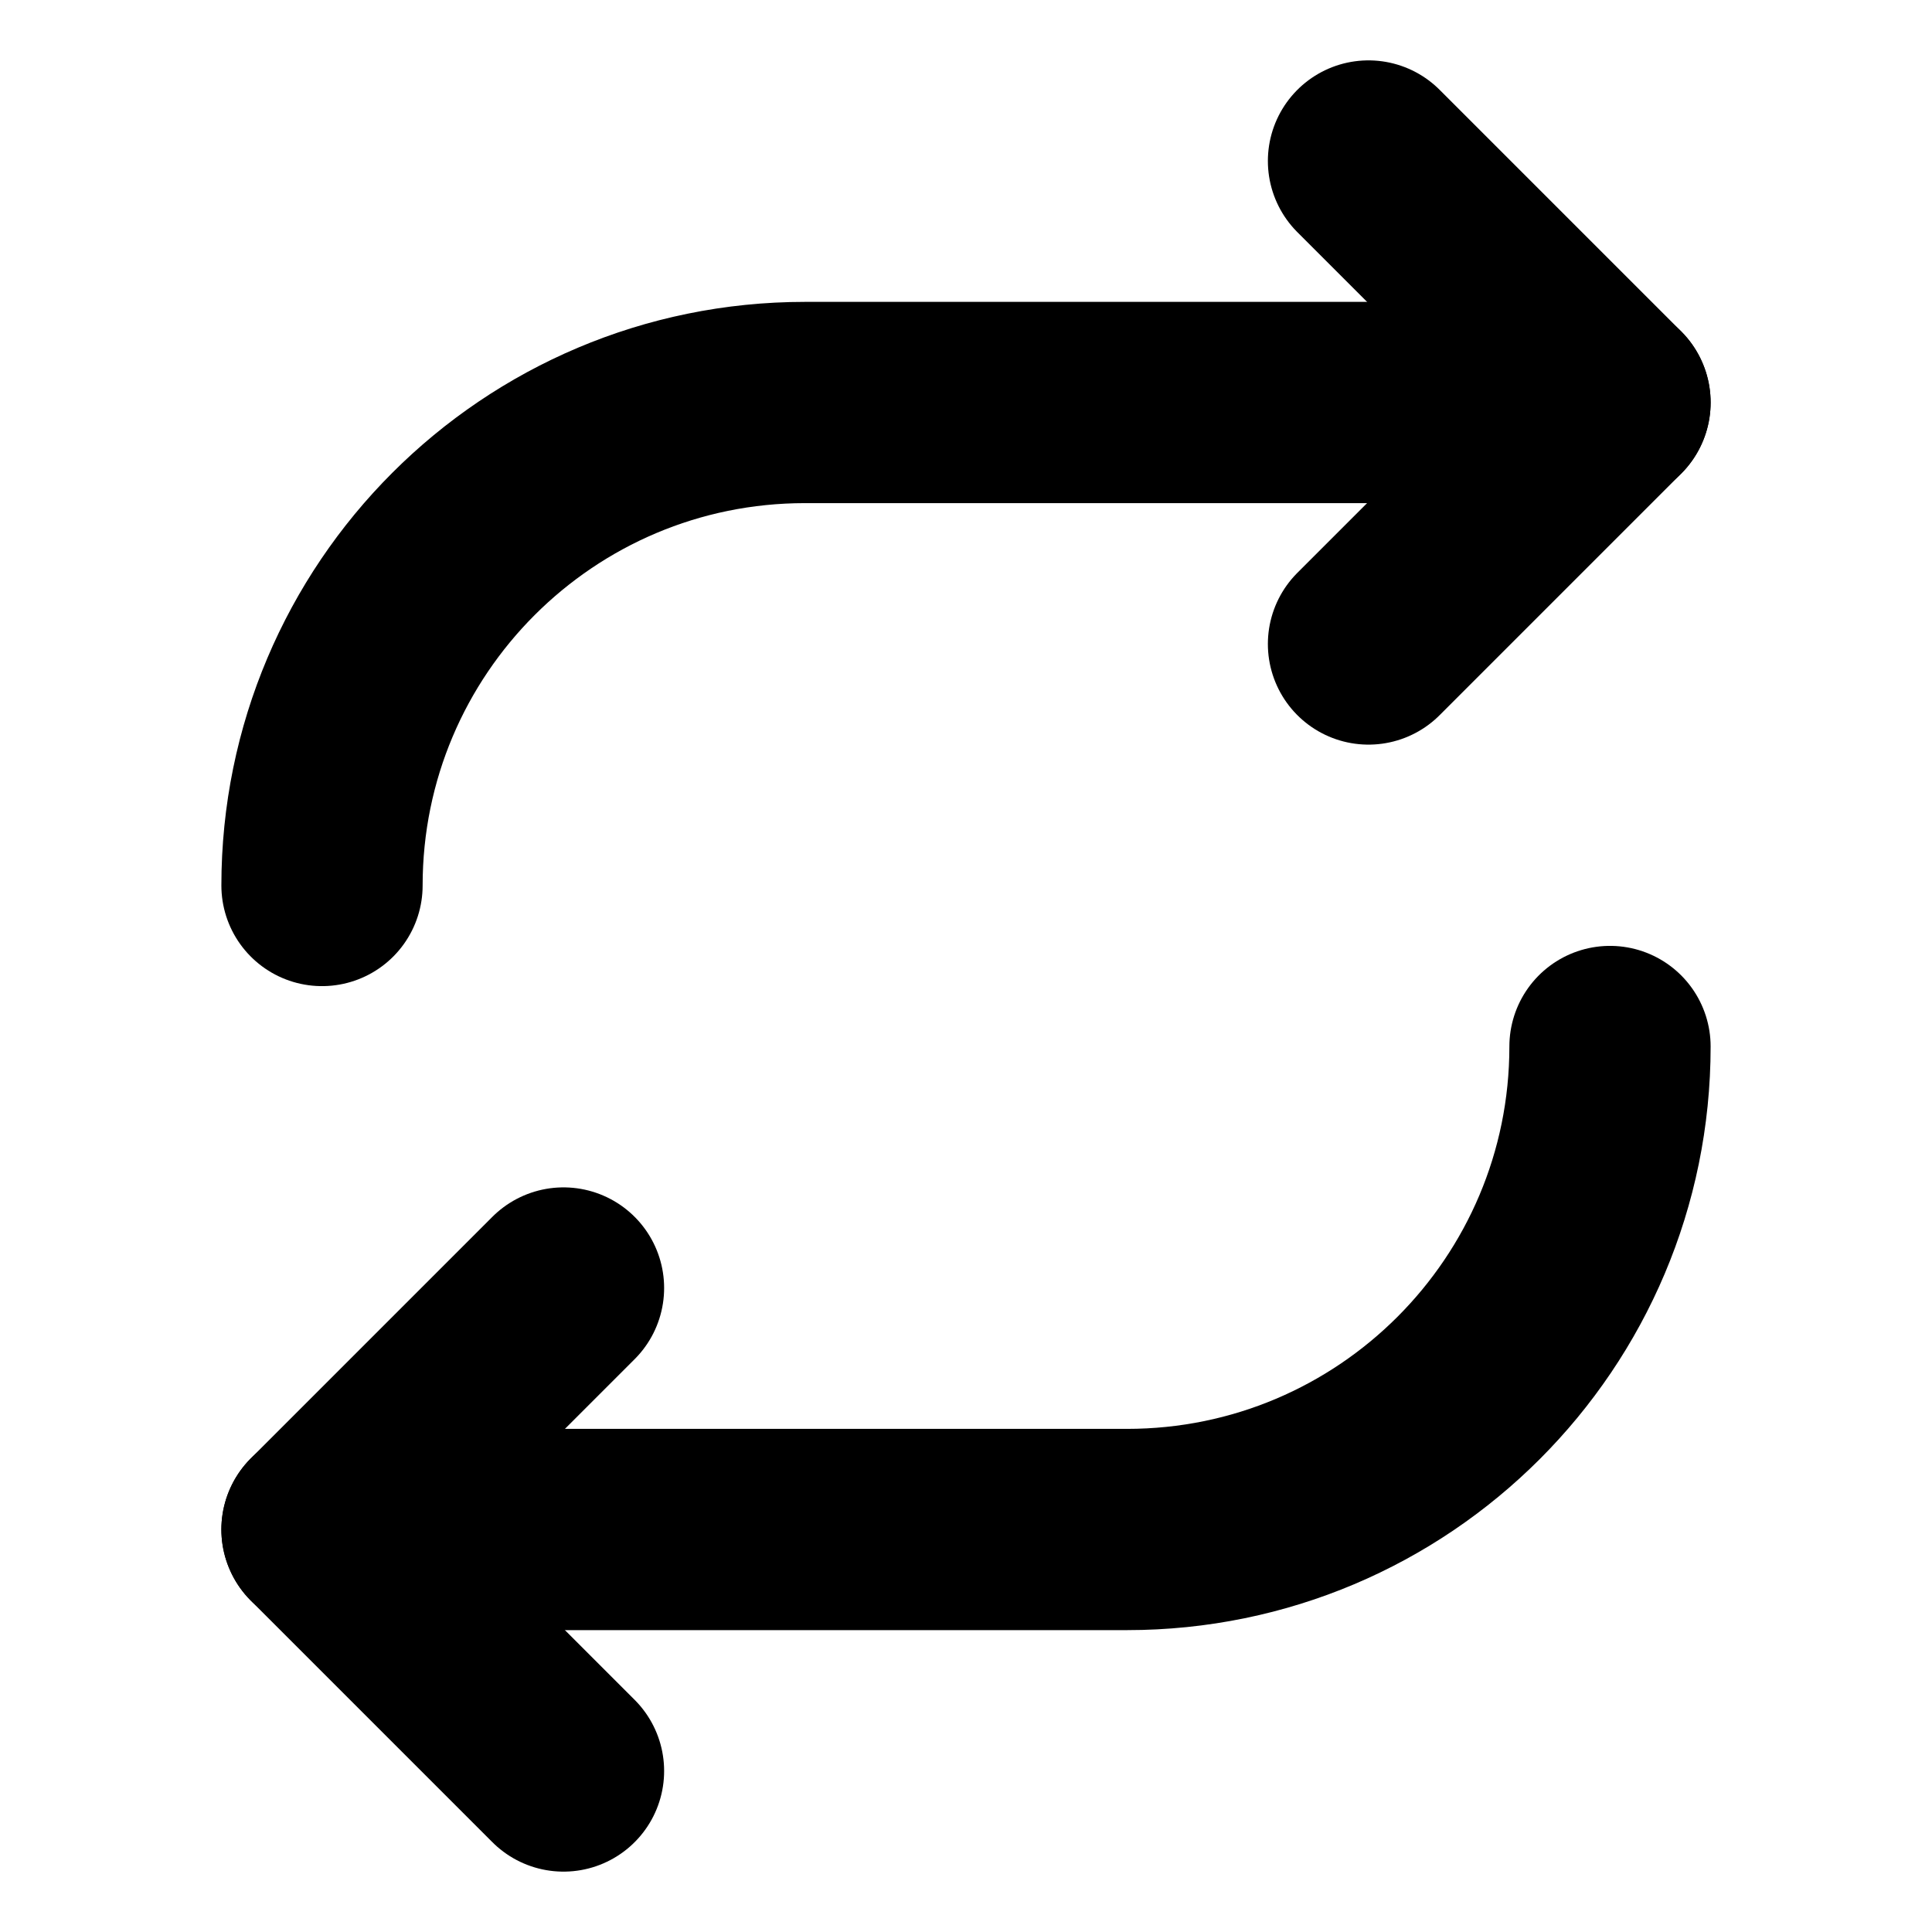
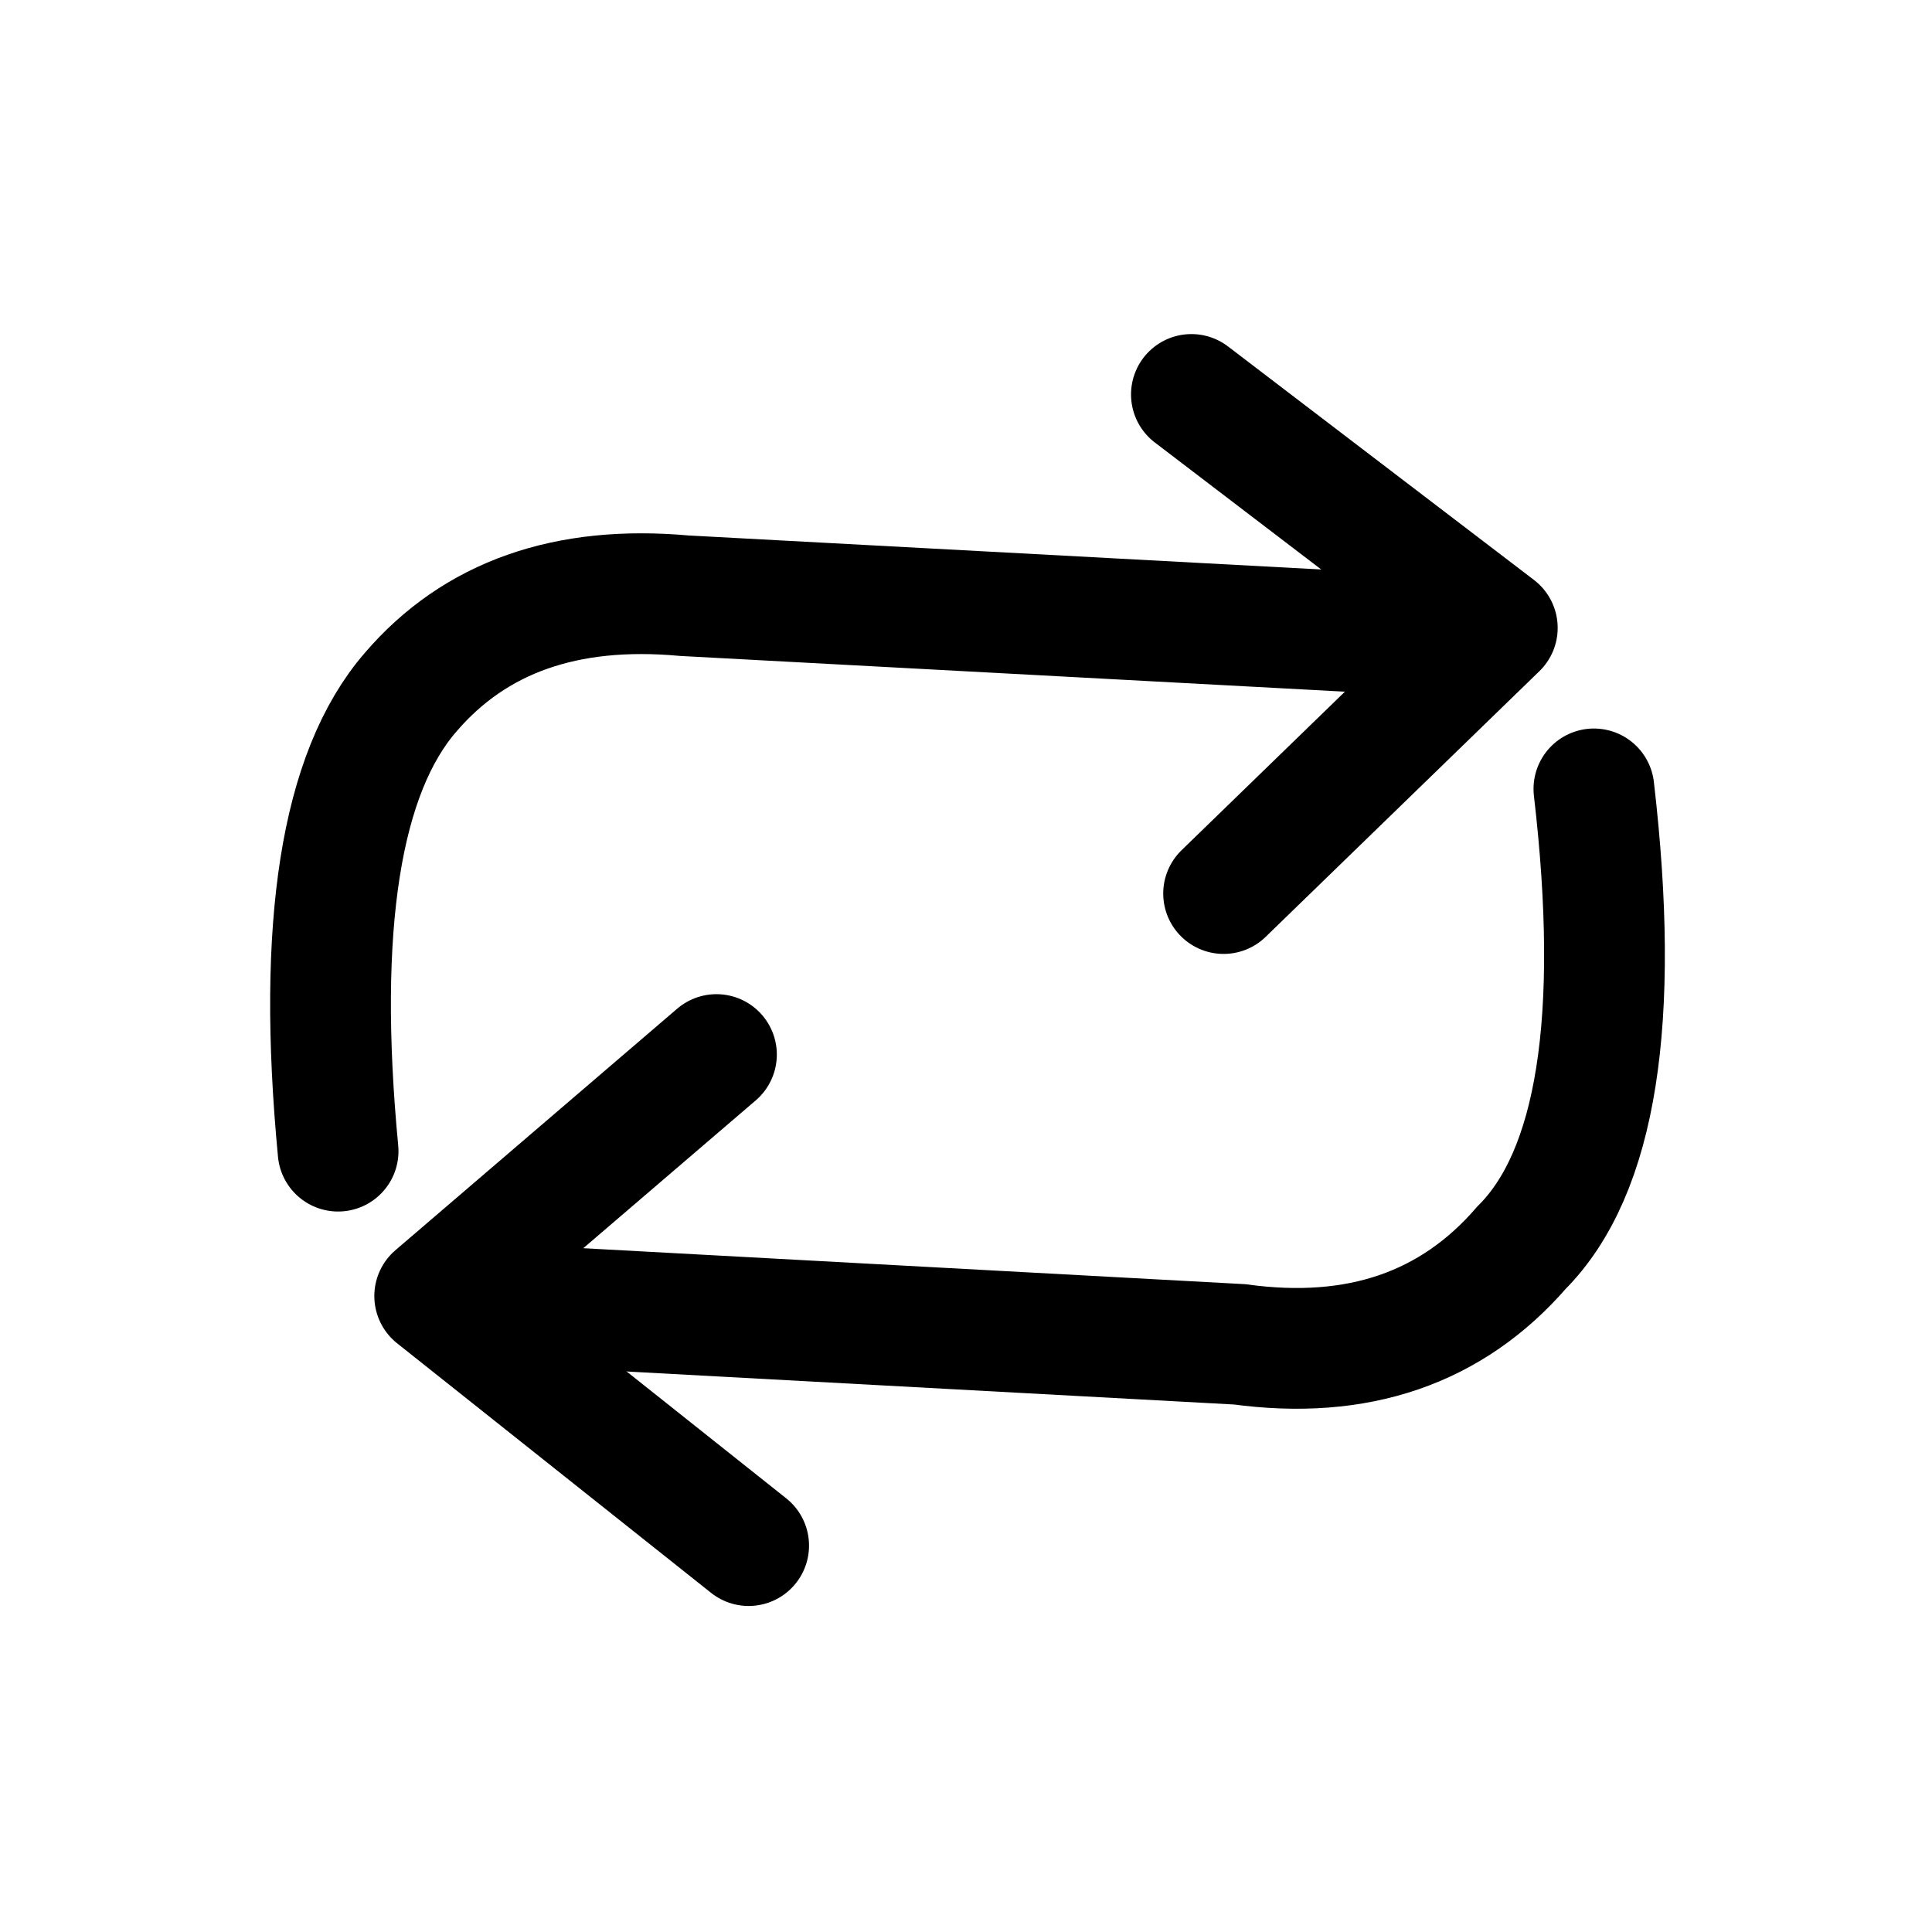
<svg xmlns="http://www.w3.org/2000/svg" width="20" height="20" viewBox="0 0 24 24" fill="none">
-   <path d="M17 2L20 5L17 8" stroke="currentColor" stroke-width="2.5" stroke-linecap="round" stroke-linejoin="round" />
-   <path d="M7 22L4 19L7 16" stroke="currentColor" stroke-width="2.5" stroke-linecap="round" stroke-linejoin="round" />
-   <path d="M20 5H10C6.686 5 4 7.686 4 11" stroke="currentColor" stroke-width="2.5" stroke-linecap="round" />
-   <path d="M4 19H14C17.314 19 20 16.314 20 13" stroke="currentColor" stroke-width="2.5" stroke-linecap="round" />
+   <path d="M4.2 14.3 Q3.8 10.1 5.1 8.6 Q6.3 7.2 8.5 7.4 L17.8 7.9" stroke="currentColor" stroke-width="1.5" stroke-linecap="round" />
+   <path d="M14.8 4.9 L18.6 7.8 L15.2 11.1" stroke="currentColor" stroke-width="1.5" stroke-linecap="round" stroke-linejoin="round" />
+   <path d="M19.8 9.8 Q20.3 14.1 18.9 15.5 Q17.6 17 15.4 16.7 L6.2 16.2" stroke="currentColor" stroke-width="1.5" stroke-linecap="round" />
+   <path d="M9.3 19.2 L5.4 16.1 L8.9 13.1" stroke="currentColor" stroke-width="1.5" stroke-linecap="round" stroke-linejoin="round" />
</svg>
